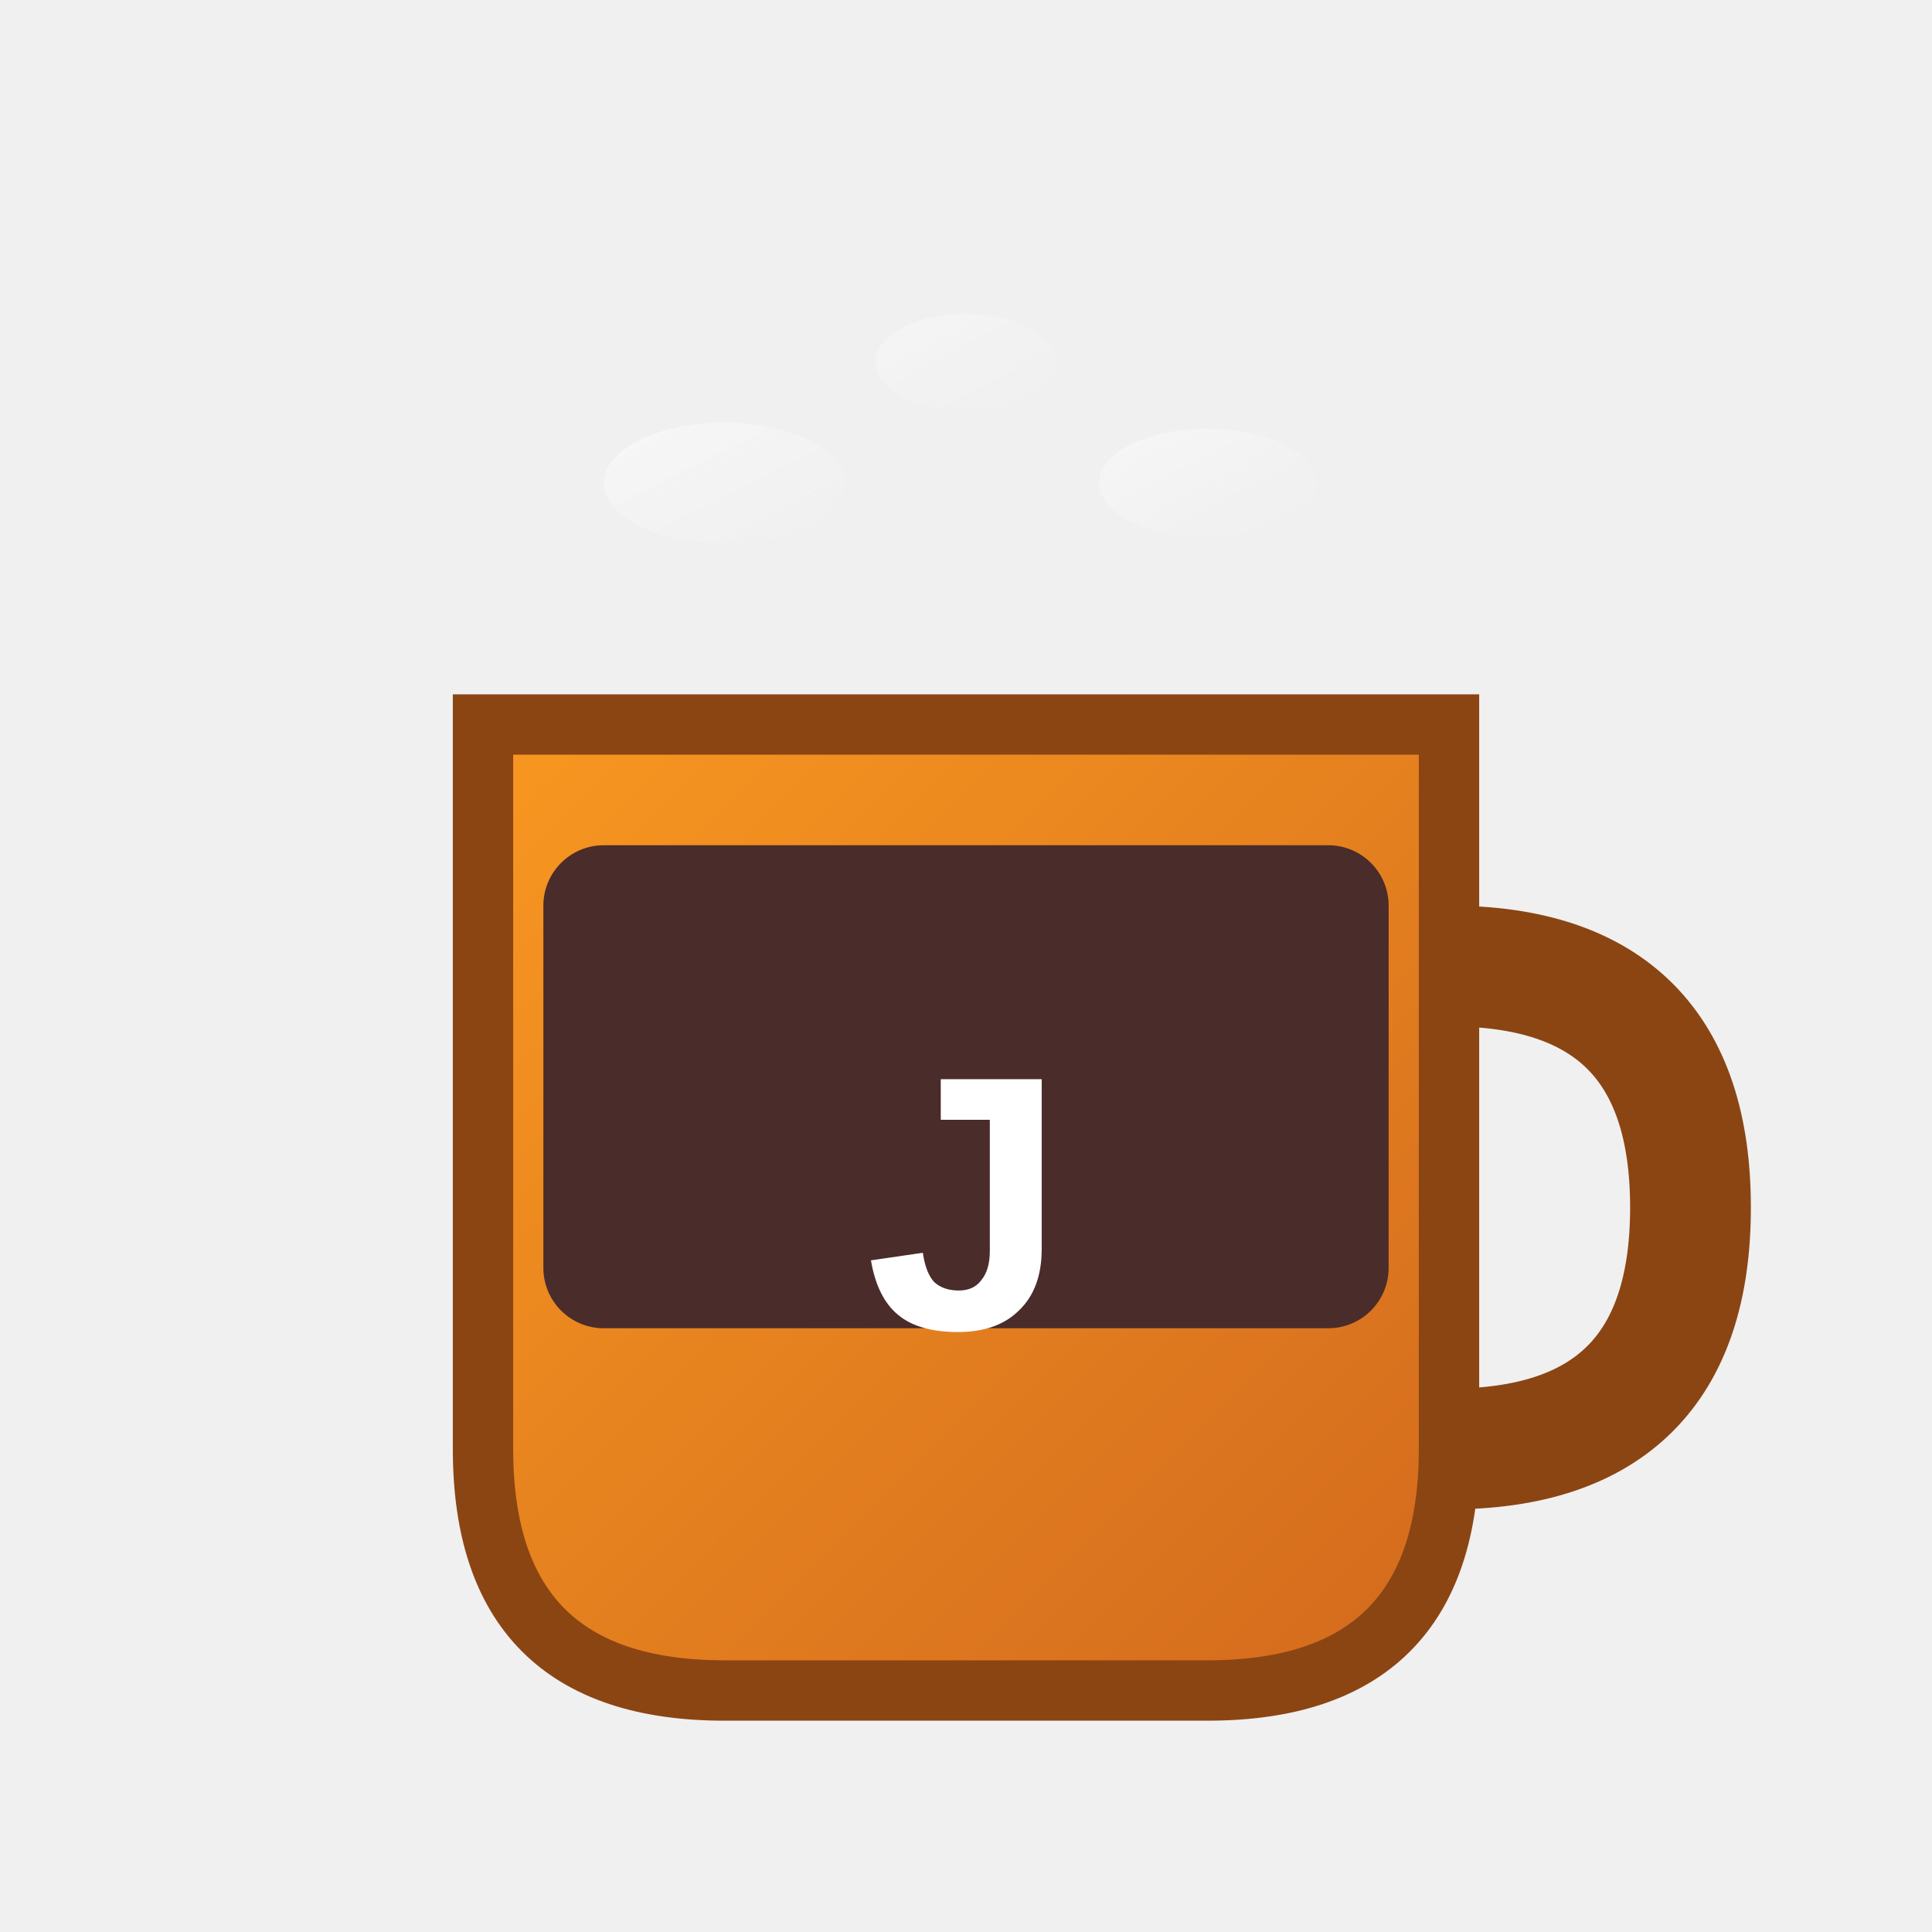
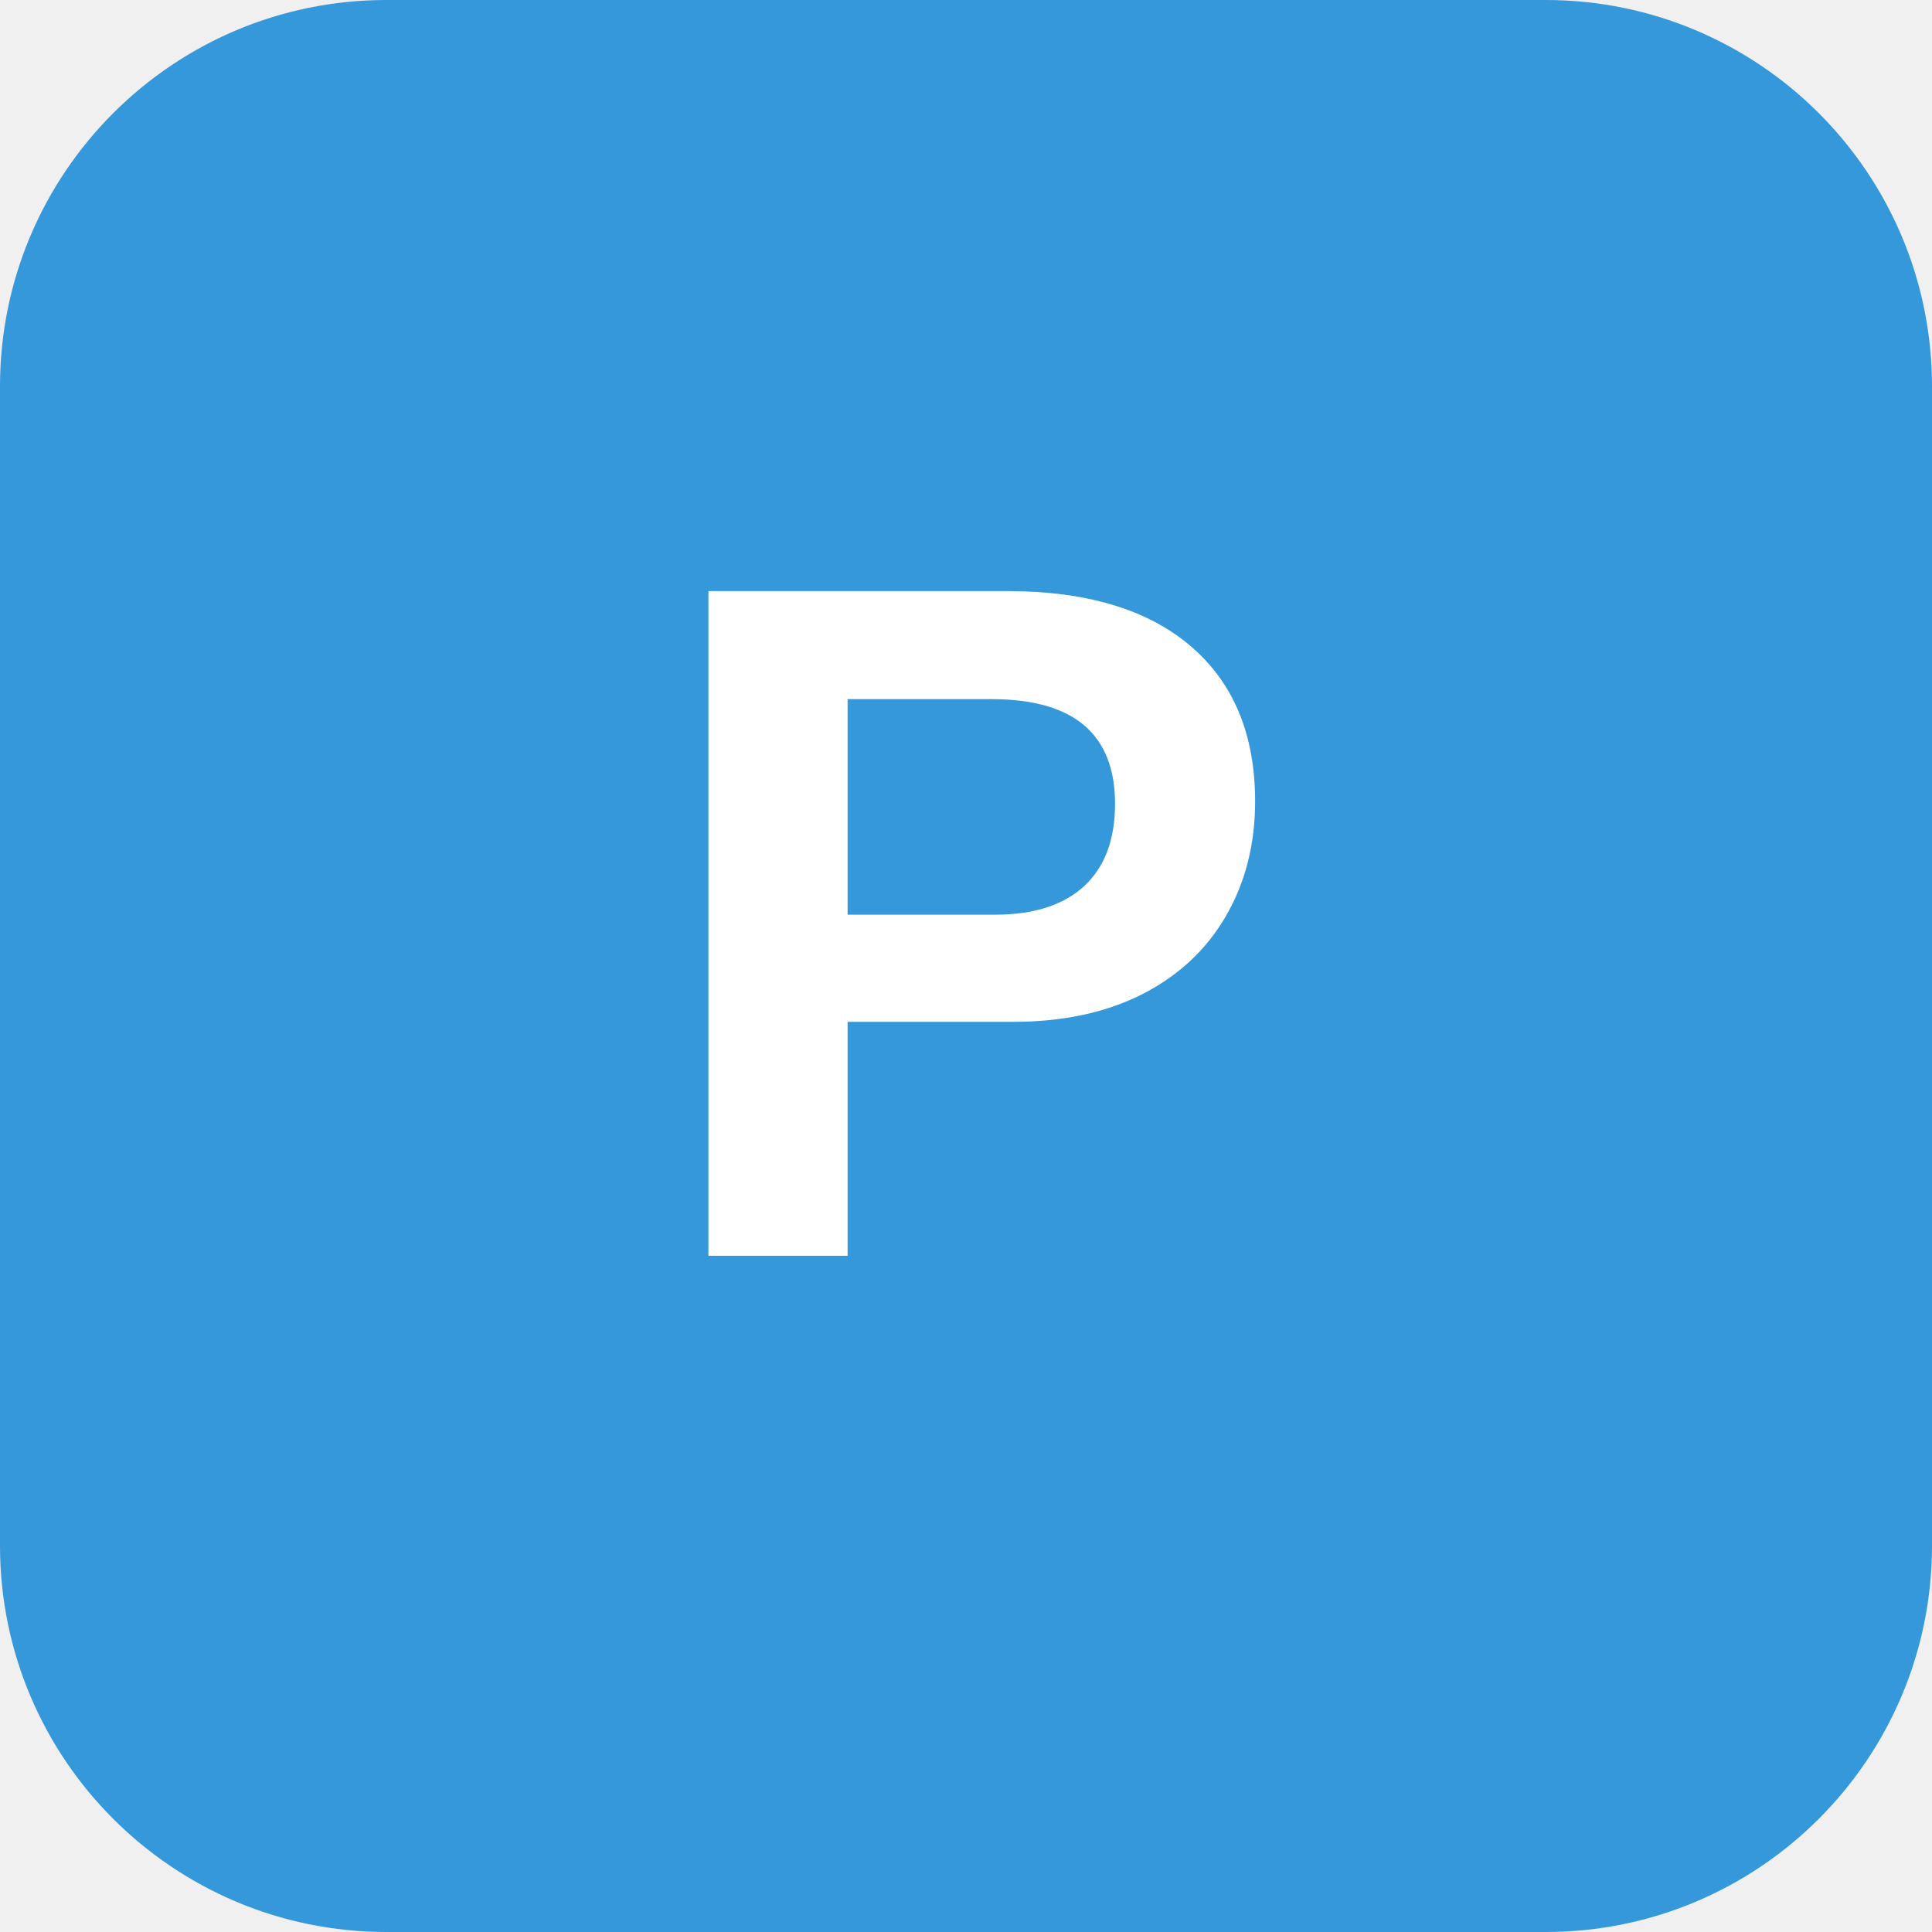
- <svg xmlns="http://www.w3.org/2000/svg" viewBox="0 0 32 32" width="32" height="32">
-   <defs>
-     <linearGradient id="cupGradient" x1="0%" y1="0%" x2="100%" y2="100%">
-       <stop offset="0%" style="stop-color:#f89820;stop-opacity:1" />
-       <stop offset="100%" style="stop-color:#d2691e;stop-opacity:1" />
-     </linearGradient>
-     <linearGradient id="steamGradient" x1="0%" y1="0%" x2="100%" y2="100%">
-       <stop offset="0%" style="stop-color:#ffffff;stop-opacity:0.8" />
-       <stop offset="100%" style="stop-color:#f0f0f0;stop-opacity:0.3" />
-     </linearGradient>
-   </defs>
-   <ellipse cx="12" cy="8" rx="2" ry="1" fill="url(#steamGradient)" opacity="0.7" />
-   <ellipse cx="16" cy="6" rx="1.5" ry="0.8" fill="url(#steamGradient)" opacity="0.5" />
-   <ellipse cx="20" cy="8" rx="1.8" ry="0.9" fill="url(#steamGradient)" opacity="0.6" />
-   <path d="M8 12 L8 24 Q8 28 12 28 L20 28 Q24 28 24 24 L24 12 Z" fill="url(#cupGradient)" stroke="#8B4513" stroke-width="1" />
-   <path d="M24 16 Q28 16 28 20 Q28 24 24 24" fill="none" stroke="#8B4513" stroke-width="2" />
-   <rect x="9" y="14" width="14" height="8" fill="#4A2C2A" rx="1" />
-   <text x="16" y="22" text-anchor="middle" font-family="Arial, sans-serif" font-size="6" font-weight="bold" fill="white">J</text>
+ <svg xmlns="http://www.w3.org/2000/svg" viewBox="0 0 100 100">
+   <rect width="100" height="100" rx="20" fill="#3498db" />
+   <text x="50" y="65" font-family="Arial, sans-serif" font-size="50" font-weight="bold" text-anchor="middle" fill="white">P</text>
</svg>
